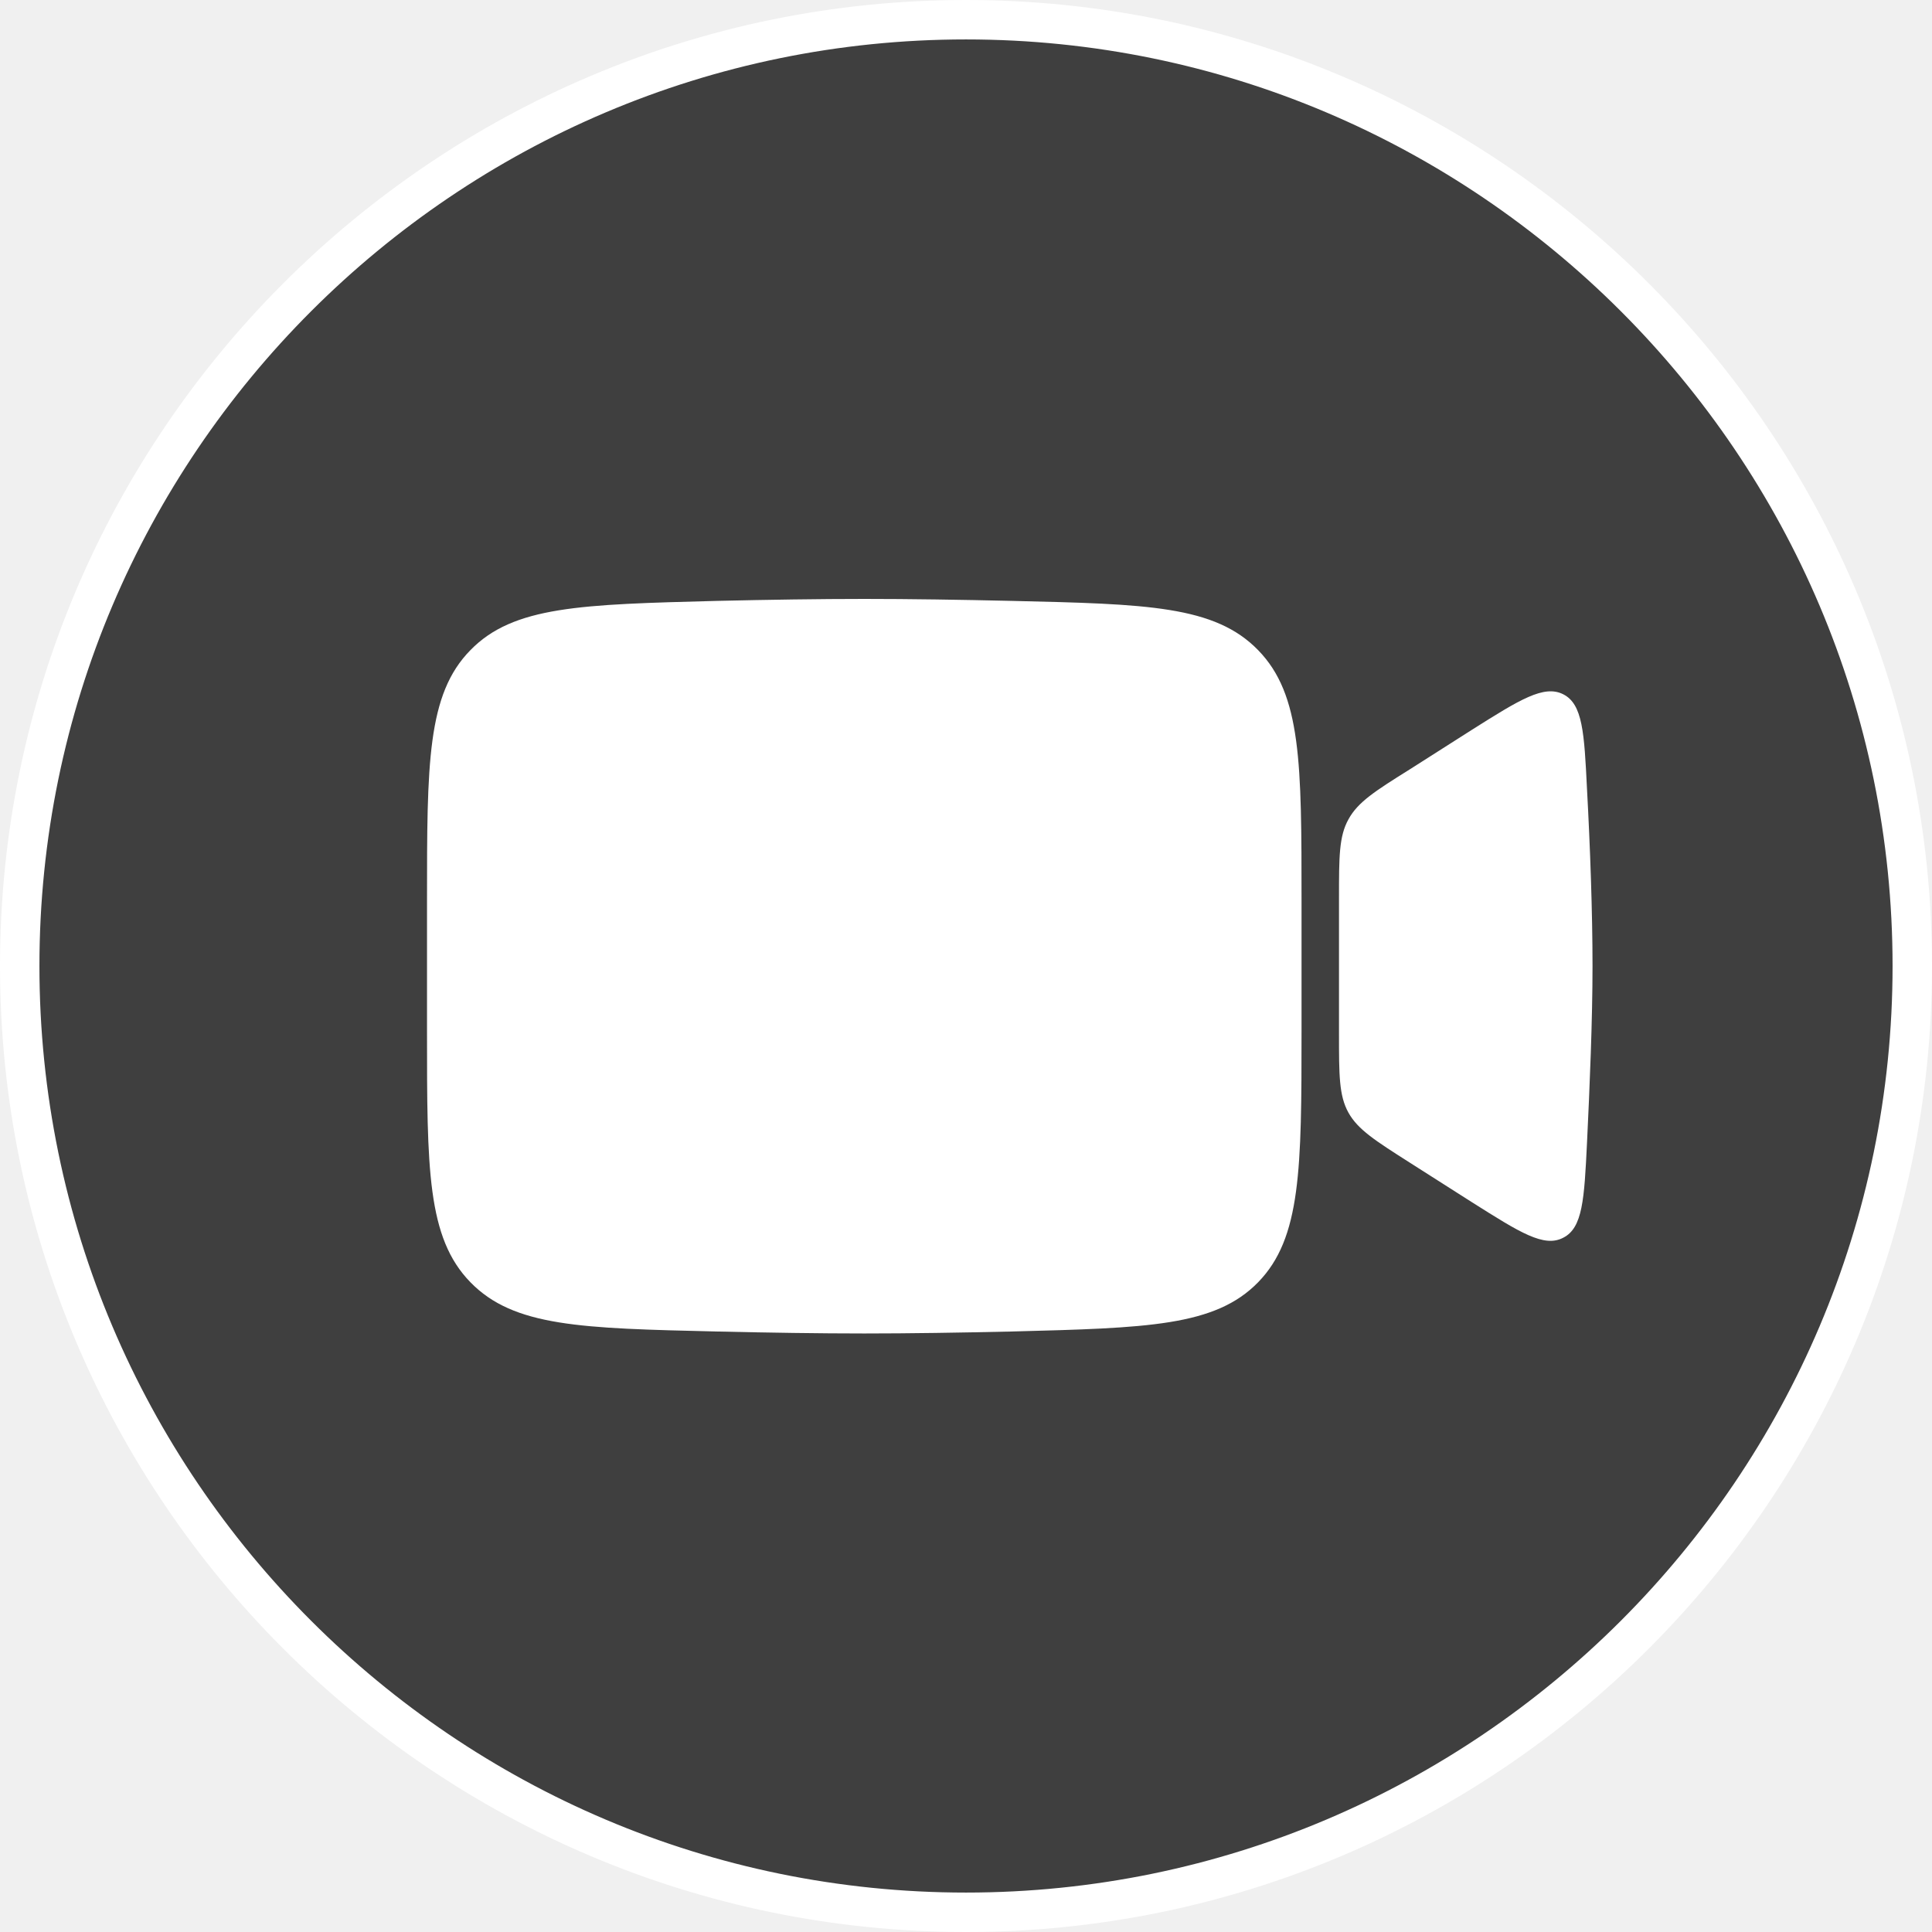
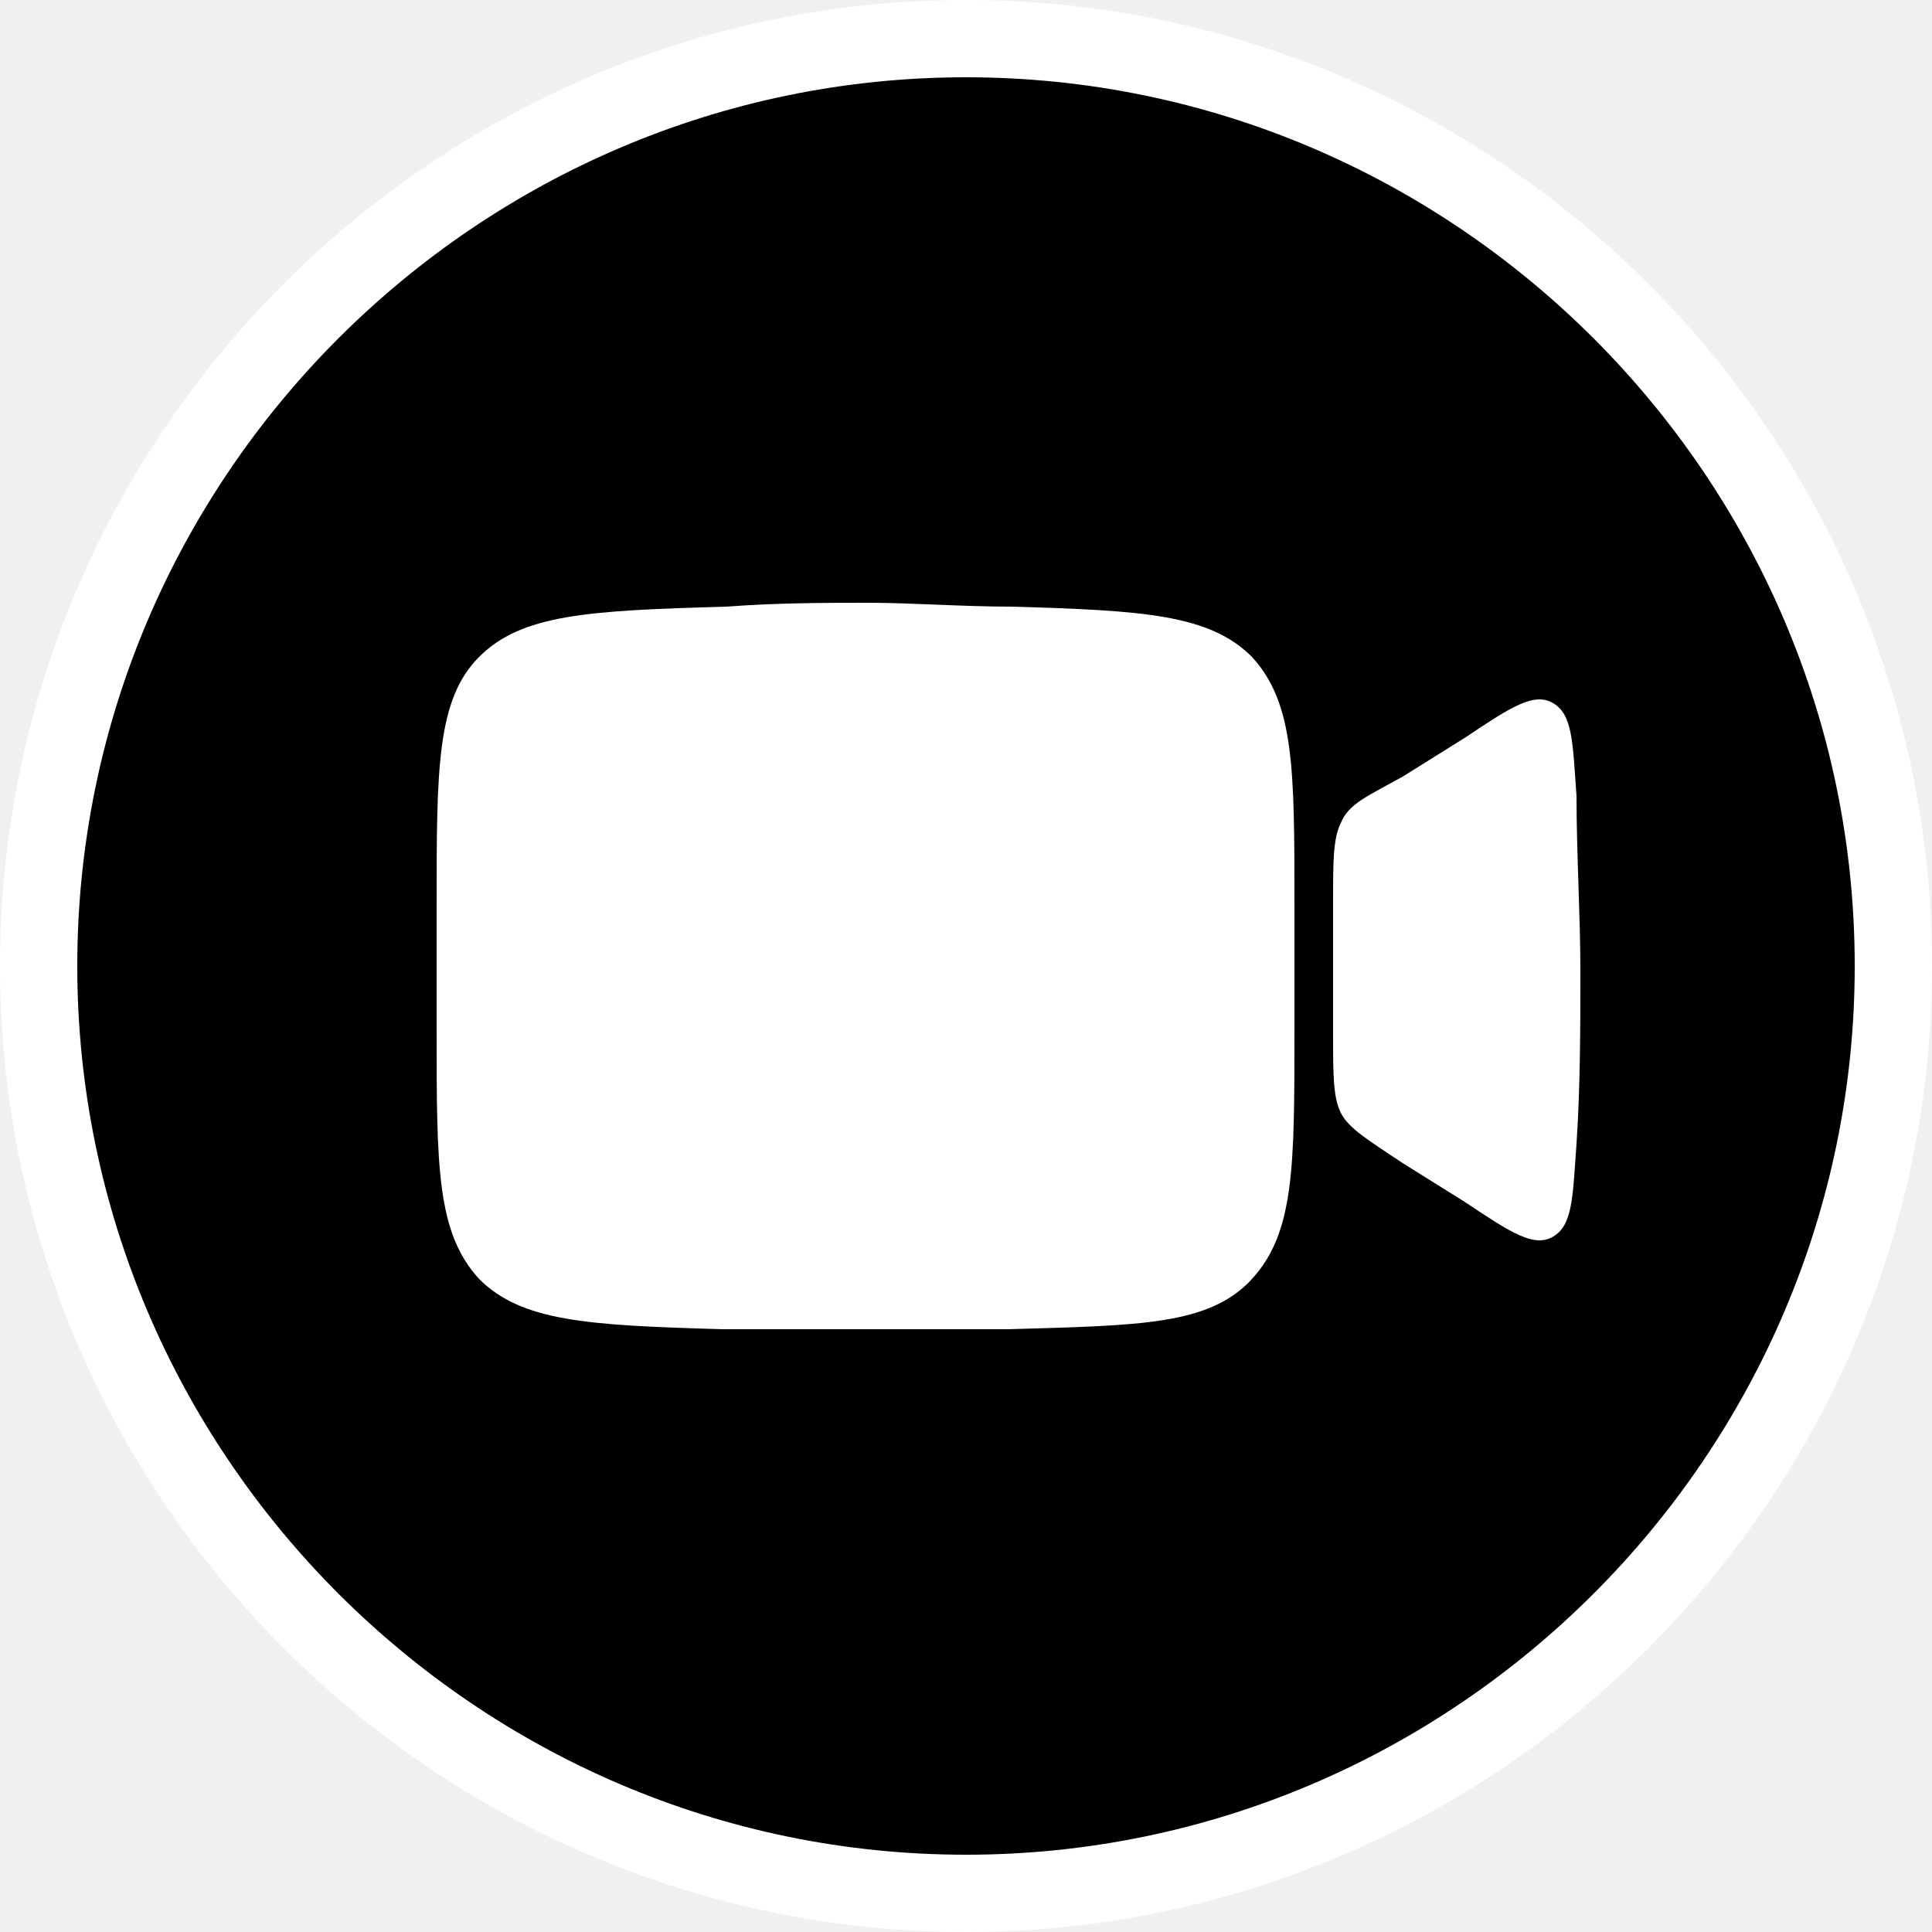
- <svg xmlns="http://www.w3.org/2000/svg" id="Layer_1" viewBox="0 0 49 49">
-   <defs>
-     <style>
-       .cls-1 {
-         fill: #3f3f3f;
-         stroke: #fff;
-         stroke-miterlimit: 10;
-       }
- 
-       .cls-2 {
-         fill: #fff;
-         fill-rule: evenodd;
-       }
-     </style>
-   </defs>
-   <path class="cls-1" d="M24.5,48.5C11.27,48.5.5,37.73.5,24.5S11.27.5,24.5.5s24,10.77,24,24-10.77,24-24,24Z" />
-   <path class="cls-2" d="M11.93,16.49c-1.1,1.12-1.1,2.87-1.1,6.37v3.29c0,3.5,0,5.24,1.1,6.37s2.81,1.17,6.25,1.25c1.3.03,2.6.05,3.74.05s2.43-.02,3.74-.05c3.44-.09,5.16-.13,6.25-1.25s1.1-2.87,1.1-6.37v-3.29c0-3.5,0-5.24-1.1-6.37s-2.81-1.17-6.25-1.25c-1.3-.03-2.6-.05-3.74-.05s-2.43.02-3.74.05c-3.44.09-5.16.13-6.25,1.25ZM34.2,20.78c-.24.43-.24.95-.24,1.99v3.46c0,1.04,0,1.56.24,1.99.24.43.68.71,1.56,1.27l1.57,1c1.22.77,1.83,1.16,2.32.9.49-.25.53-.97.6-2.4.07-1.45.14-3.14.14-4.49s-.06-3.03-.14-4.49c-.07-1.43-.11-2.15-.6-2.4-.49-.25-1.1.13-2.32.9l-1.57,1c-.88.55-1.32.83-1.56,1.27h0Z" />
+ <svg xmlns="http://www.w3.org/2000/svg" version="1.1" id="Layer_1" x="0px" y="0px" viewBox="0 0 50 50" style="enable-background:new 0 0 50 50;" xml:space="preserve">
+   <style type="text/css">
+ 	.st0{stroke:#FFFFFF;stroke-width:2;stroke-miterlimit:10;}
+ 	.st1{fill-rule:evenodd;clip-rule:evenodd;fill:#FFFFFF;}
+ </style>
+   <path class="st0" d="M25,49C11.8,49,1,38.2,1,25S11.8,1,25,1s24,10.8,24,24S38.2,49,25,49z" />
+   <path class="st1" d="M12.4,17c-1.1,1.1-1.1,2.9-1.1,6.4v3.3c0,3.5,0,5.2,1.1,6.4c1.1,1.1,2.8,1.2,6.3,1.3c1.3,0,2.6,0,3.7,0  s2.4,0,3.7,0c3.4-0.1,5.2-0.1,6.3-1.3s1.1-2.9,1.1-6.4v-3.3c0-3.5,0-5.2-1.1-6.4c-1.1-1.1-2.8-1.2-6.2-1.3c-1.3,0-2.6-0.1-3.7-0.1  s-2.4,0-3.7,0.1C15.2,15.8,13.5,15.9,12.4,17z M34.7,21.3c-0.2,0.4-0.2,1-0.2,2v3.5c0,1,0,1.6,0.2,2s0.7,0.7,1.6,1.3l1.6,1  c1.2,0.8,1.8,1.2,2.3,0.9c0.5-0.3,0.5-1,0.6-2.4c0.1-1.5,0.1-3.1,0.1-4.5s-0.1-3-0.1-4.5c-0.1-1.4-0.1-2.1-0.6-2.4  c-0.5-0.3-1.1,0.1-2.3,0.9l-1.6,1C35.4,20.6,34.9,20.8,34.7,21.3L34.7,21.3z" />
</svg>
